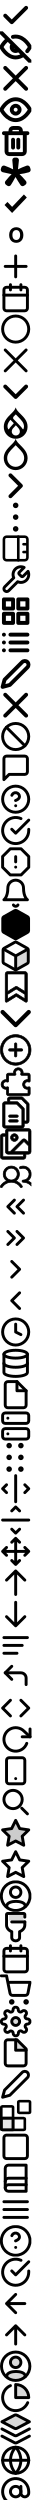
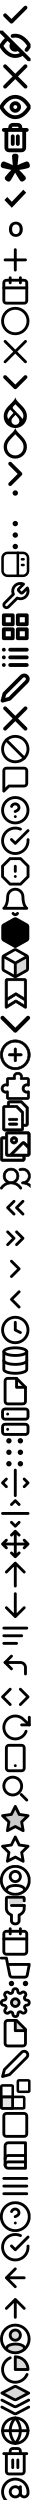
<svg xmlns="http://www.w3.org/2000/svg" xmlns:xlink="http://www.w3.org/1999/xlink">
  <symbol id="checkmark" viewBox="0 0 24 24">
    <path d="M20 6 9 17l-5-5" fill="none" stroke="currentColor" stroke-width="3" stroke-linecap="round" stroke-linejoin="round" />
  </symbol>
  <use xlink:href="#checkmark" width="24" height="24" />
  <view id="checkmark-view" viewBox="0 0 24 24" />
  <symbol id="hide" viewBox="0 0 24 24">
    <path d="M17.94 17.94A10.07 10.07 0 0 1 12 20c-7 0-11-8-11-8a18.45 18.45 0 0 1 5.06-5.94M9.9 4.24A9.12 9.12 0 0 1 12 4c7 0 11 8 11 8a18.5 18.5 0 0 1-2.16 3.19m-6.72-1.07a3 3 0 1 1-4.24-4.24M1 1l22 22" fill="none" stroke="currentColor" stroke-width="3" stroke-linecap="round" stroke-linejoin="round" />
  </symbol>
  <use xlink:href="#hide" y="24" width="24" height="24" />
  <view id="hide-view" viewBox="0 24 24 24" />
  <symbol id="remove" viewBox="0 0 24 24">
    <path d="M20 4 4 20M4 4l16 16" fill="none" stroke="currentColor" stroke-width="3" stroke-linecap="round" stroke-linejoin="round" />
  </symbol>
  <use xlink:href="#remove" y="48" width="24" height="24" />
  <view id="remove-view" viewBox="0 48 24 24" />
  <symbol id="show" viewBox="0 0 24 24">
    <g fill="none" stroke="currentColor" stroke-width="3" stroke-linecap="round" stroke-linejoin="round">
      <path d="M1 12s4-8 11-8 11 8 11 8-4 8-11 8-11-8-11-8z" />
      <circle cx="12" cy="12" r="3" />
    </g>
  </symbol>
  <use xlink:href="#show" y="72" width="24" height="24" />
  <view id="show-view" viewBox="0 72 24 24" />
  <symbol id="trash" viewBox="0 0 24 24">
    <path d="M3 6h18m-2 0v14a2 2 0 0 1-2 2H7a2 2 0 0 1-2-2V6m3 0V4a2 2 0 0 1 2-2h4a2 2 0 0 1 2 2v2m-6 5v6m4-6v6" fill="none" stroke="currentColor" stroke-width="3" stroke-linecap="round" stroke-linejoin="round" />
  </symbol>
  <use xlink:href="#trash" y="96" width="24" height="24" />
  <view id="trash-view" viewBox="0 96 24 24" />
  <symbol id="asterisk" viewBox="0 0 24 24">
    <path fill="currentColor" d="M2.04 11.869a1.973 1.973 0 0 1-1.39-2.53l.388-1.2a1.976 1.976 0 0 1 2.564-1.254c2.867 1.067 5.02 2.008 6.454 2.826-.31-2.963-.521-5.3-.633-7.013C9.35 1.584 10.245.671 11.36.671h1.172c1.129 0 2.036.933 1.96 2.06-.135 1.991-.378 4.307-.734 6.944 1.993-1.004 4.214-1.947 6.668-2.83 1.044-.376 2.182.202 2.524 1.258l.437 1.35c.338 1.045-.23 2.173-1.287 2.477a43.855 43.855 0 0 1-7.143 1.447c1.215 1.057 2.841 2.795 4.88 5.213a1.978 1.978 0 0 1-.38 2.888l-1.005.713c-.89.63-2.124.432-2.736-.472-1.14-1.684-2.421-3.75-3.843-6.2-1.316 2.507-2.515 4.58-3.596 6.212-.6.906-1.828 1.09-2.71.454l-.98-.707a1.986 1.986 0 0 1-.376-2.877c2.115-2.555 3.676-4.296 4.683-5.224-2.375-.459-4.66-.963-6.854-1.508Z" />
  </symbol>
  <use xlink:href="#asterisk" y="120" width="24" height="24" />
  <view id="asterisk-view" viewBox="0 120 24 24" />
  <symbol id="checked" viewBox="0 0 24 24">
    <path fill="currentColor" d="m5.692 10.644 3.58 3.758 9.036-9.489 2.226 2.34L9.272 19.088l-5.806-6.103 2.226-2.34Z" />
  </symbol>
  <use xlink:href="#checked" y="144" width="24" height="24" />
  <view id="checked-view" viewBox="0 144 24 24" />
  <symbol id="toggle-unchecked" viewBox="0 0 24 24">
    <path d="M17.898 11.977c0 1.27-.24 2.349-.722 3.239-.477.89-1.129 1.57-1.954 2.04-.822.466-1.747.698-2.773.698-1.034 0-1.962-.234-2.784-.704-.822-.47-1.472-1.15-1.95-2.04C7.24 14.32 7 13.242 7 11.977c0-1.269.239-2.348.716-3.238.477-.89 1.127-1.569 1.949-2.034.822-.47 1.75-.705 2.784-.705 1.026 0 1.95.235 2.773.705.825.465 1.477 1.143 1.954 2.034.481.89.722 1.97.722 3.238Zm-2.495 0c0-.822-.123-1.515-.369-2.08-.242-.564-.585-.992-1.028-1.283-.444-.292-.962-.438-1.557-.438s-1.114.146-1.557.438c-.443.291-.788.72-1.034 1.284-.242.564-.364 1.257-.364 2.08 0 .821.122 1.514.364 2.079.246.564.59.992 1.034 1.284.443.292.962.437 1.557.437s1.114-.145 1.557-.437c.443-.292.786-.72 1.028-1.284.246-.565.37-1.258.37-2.08Z" fill="currentColor" />
  </symbol>
  <use xlink:href="#toggle-unchecked" y="168" width="24" height="24" />
  <view id="toggle-unchecked-view" viewBox="0 168 24 24" />
  <symbol id="add" viewBox="0 0 24 24">
    <path d="M12 4v16m-8-8h16" fill="none" stroke="currentColor" stroke-width="2.25" stroke-linecap="round" stroke-linejoin="round" />
  </symbol>
  <use xlink:href="#add" y="192" width="24" height="24" />
  <view id="add-view" viewBox="0 192 24 24" />
  <symbol id="calendar" viewBox="0 0 24 24">
    <g fill="none" stroke="currentColor" stroke-width="2.25" stroke-linecap="round" stroke-linejoin="round">
      <rect x="3" y="4" width="18" height="18" rx="2" ry="2" />
      <path d="M16 2v4M8 2v4m-5 4h18" />
    </g>
  </symbol>
  <use xlink:href="#calendar" y="216" width="24" height="24" />
  <view id="calendar-view" viewBox="0 216 24 24" />
  <symbol id="circle" viewBox="0 0 24 24">
    <circle cx="12" cy="12" r="10" fill="none" stroke="currentColor" stroke-width="2.25" stroke-linecap="round" stroke-linejoin="round" />
  </symbol>
  <use xlink:href="#circle" y="240" width="24" height="24" />
  <view id="circle-view" viewBox="0 240 24 24" />
  <symbol id="close" viewBox="0 0 24 24">
    <path d="M20 4 4 20M4 4l16 16" fill="none" stroke="currentColor" stroke-width="2.25" stroke-linecap="round" stroke-linejoin="round" />
  </symbol>
  <use xlink:href="#close" y="264" width="24" height="24" />
  <view id="close-view" viewBox="0 264 24 24" />
  <symbol id="drop" viewBox="0 0 24 24">
    <path d="m4 8 8 8 8-8" fill="none" stroke="currentColor" stroke-width="3" stroke-linecap="round" stroke-linejoin="round" />
  </symbol>
  <use xlink:href="#drop" y="288" width="24" height="24" />
  <view id="drop-view" viewBox="0 288 24 24" />
  <symbol id="drupal" viewBox="0 0 24 24">
    <path d="M15.792 5.064C14.088 3.408 12.504 1.824 12.024 0c-.48 1.824-2.064 3.408-3.768 5.064-2.496 2.496-5.352 5.352-5.352 9.648-.144 5.016 3.888 9.192 8.904 9.288 5.016.096 9.216-3.888 9.288-8.904v-.384c.048-4.296-2.808-7.152-5.304-9.648ZM7.56 15.528a5.498 5.498 0 0 0-.696 1.128c-.048.048-.096.12-.168.12h-.048c-.216 0-.432-.384-.432-.384-.048-.096-.12-.216-.168-.312L6 15.984c-.552-1.2-.096-2.904-.096-2.904.216-.816.6-1.632 1.08-2.328.312-.432.648-.864.984-1.296l.432.432 2.04 2.064c.096.096.096.216 0 .312L8.328 14.64l-.768.888Zm4.56 5.952c-1.728 0-3.168-1.416-3.12-3.168 0-.768.312-1.512.768-2.064.648-.768 1.464-1.56 2.376-2.592 1.032 1.128 1.728 1.848 2.376 2.736.048.048.096.12.12.216.336.528.552 1.128.552 1.776.072 1.728-1.344 3.096-3.072 3.096Zm5.904-5.016a.497.497 0 0 1-.312.264h-.048a.913.913 0 0 1-.312-.216c-.552-.816-1.176-1.608-1.848-2.28l-.816-.864-2.76-2.856a35.757 35.757 0 0 1-1.632-1.68c0-.048-.048-.048-.048-.048a1.218 1.218 0 0 1-.216-.432v-.096c-.096-.48.096-.96.432-1.296.528-.528 1.08-1.08 1.608-1.632.552.6 1.176 1.2 1.776 1.824 1.2 1.128 2.28 2.376 3.288 3.72.816 1.176 1.248 2.496 1.248 3.936-.096.504-.168 1.104-.36 1.656Z" />
  </symbol>
  <use xlink:href="#drupal" y="312" width="24" height="24" />
  <view id="drupal-view" viewBox="0 312 24 24" />
  <symbol id="gin" viewBox="0 0 24 24">
    <path d="M12 4.92c.6.696 1.272 1.344 1.92 1.992 2.4 2.4 4.56 4.56 4.56 7.776v.408c-.096 3.528-3 6.384-6.528 6.384h-.12c-1.728-.048-3.384-.744-4.56-1.992-1.176-1.296-1.824-2.952-1.776-4.728v-.048c0-3.216 2.256-5.4 4.56-7.776A49.835 49.835 0 0 0 12 4.92ZM12 0c-.48 1.824-2.088 3.432-3.792 5.04-2.472 2.52-5.328 5.4-5.328 9.648-.12 5.04 3.912 9.216 8.904 9.312H12c4.92 0 9-3.96 9.12-8.904v-.384c0-4.296-2.88-7.128-5.352-9.648C14.088 3.432 12.48 1.824 12 0Z" />
  </symbol>
  <use xlink:href="#gin" y="336" width="24" height="24" />
  <view id="gin-view" viewBox="0 336 24 24" />
  <symbol id="handle" viewBox="0 0 24 24">
    <path d="m8 20 8-8-8-8" fill="none" stroke="currentColor" stroke-width="3" stroke-linecap="round" stroke-linejoin="round" />
  </symbol>
  <use xlink:href="#handle" y="360" width="24" height="24" />
  <view id="handle-view" viewBox="0 360 24 24" />
+   <symbol id="loader" viewBox="0 0 24 24">
+     <path d="M12 4a1 1 0 1 0 0-2 1 1 0 0 0 0 2Z" fill="none" stroke="currentColor" stroke-width="2.25" stroke-linecap="round" stroke-linejoin="round" />
+   </symbol>
+   <use xlink:href="#loader" y="384" width="24" height="24" />
+   <view id="loader-view" viewBox="0 384 24 24" />
  <symbol id="more" viewBox="0 0 24 24">
    <path d="M12 13a1 1 0 1 0 0-2 1 1 0 0 0 0 2Zm0-9a1 1 0 1 0 0-2 1 1 0 0 0 0 2Zm0 18a1 1 0 1 0 0-2 1 1 0 0 0 0 2Z" fill="none" stroke="currentColor" stroke-width="2.25" stroke-linecap="round" stroke-linejoin="round" />
  </symbol>
-   <use xlink:href="#more" y="384" width="24" height="24" />
-   <view id="more-view" viewBox="0 384 24 24" />
+   <use xlink:href="#more" y="408" width="24" height="24" />
+   <view id="more-view" viewBox="0 408 24 24" />
  <symbol id="sidebar" viewBox="0 0 24 24">
    <g fill="none" stroke="currentColor" stroke-width="2" stroke-linecap="round" stroke-linejoin="round">
-       <rect x="3" y="3" width="18" height="18" rx="2" ry="2" />
-       <path d="M14 3v18m4-12.25h2m-2 6h2" />
-     </g>
-   </symbol>
-   <use xlink:href="#sidebar" y="408" width="24" height="24" />
-   <view id="sidebar-view" viewBox="0 408 24 24" />
+       <rect x="2" y="2" width="20" height="18" rx="4" ry="4" />
+       <path d="M14 2v18m3.25-13h1.25m-1.25 4.5h1.25" />
+     </g>
+   </symbol>
+   <use xlink:href="#sidebar" y="432" width="24" height="24" />
+   <view id="sidebar-view" viewBox="0 432 24 24" />
  <symbol id="tool" viewBox="0 0 24 24">
    <path d="M14.7 6.3a1 1 0 0 0 0 1.4l1.6 1.6a1 1 0 0 0 1.4 0l3.77-3.77a6 6 0 0 1-7.94 7.94l-6.91 6.91a2.12 2.12 0 0 1-3-3l6.91-6.91a6 6 0 0 1 7.94-7.94l-3.76 3.76z" fill="none" stroke="currentColor" stroke-width="2.25" stroke-linecap="round" stroke-linejoin="round" />
  </symbol>
-   <use xlink:href="#tool" y="432" width="24" height="24" />
-   <view id="tool-view" viewBox="0 432 24 24" />
+   <use xlink:href="#tool" y="456" width="24" height="24" />
+   <view id="tool-view" viewBox="0 456 24 24" />
  <symbol id="grid" viewBox="0 0 24 24">
    <path d="M3 3h7v7H3zm11 0h7v7h-7zm0 11h7v7h-7zM3 14h7v7H3z" fill="none" stroke="currentColor" stroke-width="3" stroke-linecap="round" stroke-linejoin="round" />
  </symbol>
-   <use xlink:href="#grid" y="456" width="24" height="24" />
-   <view id="grid-view" viewBox="0 456 24 24" />
+   <use xlink:href="#grid" y="480" width="24" height="24" />
+   <view id="grid-view" viewBox="0 480 24 24" />
  <symbol id="list" viewBox="0 0 24 24">
    <path d="M8 6h13M8 12h13M8 18h13M3 6h.01M3 12h.01M3 18h.01" fill="none" stroke="currentColor" stroke-width="3" stroke-linecap="round" stroke-linejoin="round" />
  </symbol>
-   <use xlink:href="#list" y="480" width="24" height="24" />
-   <view id="list-view" viewBox="0 480 24 24" />
+   <use xlink:href="#list" y="504" width="24" height="24" />
+   <view id="list-view" viewBox="0 504 24 24" />
  <symbol id="media-edit" viewBox="0 0 24 24">
    <path d="M17 3a2.828 2.828 0 1 1 4 4L7.5 20.5 2 22l1.5-5.5L17 3z" fill="none" stroke="currentColor" stroke-width="3" stroke-linecap="round" stroke-linejoin="round" />
  </symbol>
-   <use xlink:href="#media-edit" y="504" width="24" height="24" />
-   <view id="media-edit-view" viewBox="0 504 24 24" />
+   <use xlink:href="#media-edit" y="528" width="24" height="24" />
+   <view id="media-edit-view" viewBox="0 528 24 24" />
  <symbol id="media-remove" viewBox="0 0 24 24">
    <path d="M20 4 4 20M4 4l16 16" fill="none" stroke="currentColor" stroke-width="3" stroke-linecap="round" stroke-linejoin="round" />
  </symbol>
-   <use xlink:href="#media-remove" y="528" width="24" height="24" />
-   <view id="media-remove-view" viewBox="0 528 24 24" />
+   <use xlink:href="#media-remove" y="552" width="24" height="24" />
+   <view id="media-remove-view" viewBox="0 552 24 24" />
  <symbol id="error" viewBox="0 0 24 24">
    <g fill="none" stroke="currentColor" stroke-width="2.25" stroke-linecap="round" stroke-linejoin="round">
      <circle cx="12" cy="12" r="10" />
      <path d="m4.93 4.93 14.14 14.14" />
    </g>
  </symbol>
-   <use xlink:href="#error" y="552" width="24" height="24" />
-   <view id="error-view" viewBox="0 552 24 24" />
+   <use xlink:href="#error" y="576" width="24" height="24" />
+   <view id="error-view" viewBox="0 576 24 24" />
  <symbol id="info" viewBox="0 0 24 24">
    <path d="M21 15a2 2 0 0 1-2 2H7l-4 4V5a2 2 0 0 1 2-2h14a2 2 0 0 1 2 2z" fill="none" stroke="currentColor" stroke-width="2.25" stroke-linecap="round" stroke-linejoin="round" />
  </symbol>
-   <use xlink:href="#info" y="576" width="24" height="24" />
-   <view id="info-view" viewBox="0 576 24 24" />
+   <use xlink:href="#info" y="600" width="24" height="24" />
+   <view id="info-view" viewBox="0 600 24 24" />
  <symbol id="question" viewBox="0 0 24 24">
    <g fill="none" stroke="currentColor" stroke-width="2.25" stroke-linecap="round" stroke-linejoin="round">
      <circle cx="12" cy="12" r="10" />
      <path d="M9.09 9a3 3 0 0 1 5.83 1c0 2-3 3-3 3m.08 4h.01" />
    </g>
  </symbol>
-   <use xlink:href="#question" y="600" width="24" height="24" />
-   <view id="question-view" viewBox="0 600 24 24" />
+   <use xlink:href="#question" y="624" width="24" height="24" />
+   <view id="question-view" viewBox="0 624 24 24" />
  <symbol id="status" viewBox="0 0 24 24">
    <g fill="none" stroke="currentColor" stroke-width="2.25" stroke-linecap="round" stroke-linejoin="round">
      <path d="M22 11.08V12a10 10 0 1 1-5.93-9.14" />
      <path d="M22 4 12 14.01l-3-3" />
    </g>
  </symbol>
-   <use xlink:href="#status" y="624" width="24" height="24" />
-   <view id="status-view" viewBox="0 624 24 24" />
+   <use xlink:href="#status" y="648" width="24" height="24" />
+   <view id="status-view" viewBox="0 648 24 24" />
  <symbol id="warning" viewBox="0 0 24 24">
    <path d="M7.86 2h8.28L22 7.86v8.28L16.14 22H7.86L2 16.14V7.86L7.86 2zM12 8v4m0 4h.01" fill="none" stroke="currentColor" stroke-width="2.25" stroke-linecap="round" stroke-linejoin="round" />
  </symbol>
-   <use xlink:href="#warning" y="648" width="24" height="24" />
-   <view id="warning-view" viewBox="0 648 24 24" />
+   <use xlink:href="#warning" y="672" width="24" height="24" />
+   <view id="warning-view" viewBox="0 672 24 24" />
  <symbol id="announcement" viewBox="0 0 24 24">
    <path d="M18 8A6 6 0 0 0 6 8c0 7-3 9-3 9h18s-3-2-3-9m-4.27 13a2 2 0 0 1-3.46 0" fill="none" stroke="currentColor" stroke-width="2.25" stroke-linecap="round" stroke-linejoin="round" />
  </symbol>
-   <use xlink:href="#announcement" y="672" width="24" height="24" />
-   <view id="announcement-view" viewBox="0 672 24 24" />
+   <use xlink:href="#announcement" y="696" width="24" height="24" />
+   <view id="announcement-view" viewBox="0 696 24 24" />
  <symbol id="block" viewBox="0 0 24 24">
    <g stroke="currentColor" stroke-width="2.25" stroke-linecap="round" stroke-linejoin="round">
      <path d="M12.667 1.3h0l.005.003 8.55 4.798.003.001c.2.114.364.277.477.469.114.193.173.41.173.63V16.8c0 .22-.06.436-.173.63a1.298 1.298 0 0 1-.477.468h-.002l-8.551 4.8-.005.002a1.353 1.353 0 0 1-1.334 0l-.005-.003-8.55-4.798-.003-.001a1.298 1.298 0 0 1-.477-.469 1.243 1.243 0 0 1-.173-.629V7.2c0-.22.06-.437.173-.63a1.298 1.298 0 0 1 .48-.469l8.55-4.798h0l.005-.003a1.354 1.354 0 0 1 1.334 0Z" />
      <path d="m3 7 9 5 9-5m-9 16V12" />
    </g>
  </symbol>
-   <use xlink:href="#block" y="696" width="24" height="24" />
-   <view id="block-view" viewBox="0 696 24 24" />
+   <use xlink:href="#block" y="720" width="24" height="24" />
+   <view id="block-view" viewBox="0 720 24 24" />
  <symbol id="blocks" viewBox="0 0 24 24">
    <g fill="none" stroke="currentColor" stroke-width="2.25" stroke-linecap="round" stroke-linejoin="round">
      <path d="M12.643 1.544h0l.004.002 8.373 4.699h.002c.193.11.35.266.459.45.109.186.165.394.166.605v9.4c0 .21-.057.42-.166.604a1.248 1.248 0 0 1-.46.452l-8.374 4.698-.004.002a1.301 1.301 0 0 1-1.284 0l-.004-.002-8.373-4.698-.002-.002a1.248 1.248 0 0 1-.46-.45 1.193 1.193 0 0 1-.165-.604V7.3c0-.211.057-.42.166-.604.109-.185.266-.34.459-.45l.002-.001 8.373-4.699h0l.004-.002a1.303 1.303 0 0 1 1.284 0Z" />
      <path d="M3.188 7.104 12.001 12l8.812-4.896M12 22.77V12" />
    </g>
    <path d="m12 12 9.5-5v10.5L12 23V12Z" fill="currentColor" fill-opacity=".15" />
  </symbol>
-   <use xlink:href="#blocks" y="720" width="24" height="24" />
-   <view id="blocks-view" viewBox="0 720 24 24" />
+   <use xlink:href="#blocks" y="744" width="24" height="24" />
+   <view id="blocks-view" viewBox="0 744 24 24" />
  <symbol id="bookmarks" viewBox="0 0 24 24">
    <path d="M19.04 0H5.88A1.88 1.88 0 0 0 4 1.88v20.68a.94.94 0 0 0 1.438.797l7.022-4.389 7.023 4.389a.939.939 0 0 0 1.437-.797V1.88A1.88 1.88 0 0 0 19.04 0Zm0 1.88v13.345l-6.083-3.801a.94.94 0 0 0-.996 0l-6.081 3.8V1.88h13.16Zm-6.083 15.184a.94.94 0 0 0-.996 0l-6.081 3.8v-3.423l6.58-4.113 6.58 4.113v3.424l-6.083-3.801Z" fill="currentColor" stroke="currentColor" stroke-width=".5" stroke-linecap="round" stroke-linejoin="round" />
  </symbol>
-   <use xlink:href="#bookmarks" y="744" width="24" height="24" />
-   <view id="bookmarks-view" viewBox="0 744 24 24" />
+   <use xlink:href="#bookmarks" y="768" width="24" height="24" />
+   <view id="bookmarks-view" viewBox="0 768 24 24" />
  <symbol id="chevron-down" viewBox="0 0 24 24">
    <path d="m2 7 10 10L22 7" fill="none" stroke="currentColor" stroke-width="3.25" stroke-linecap="round" stroke-linejoin="round" />
  </symbol>
-   <use xlink:href="#chevron-down" y="768" width="24" height="24" />
-   <view id="chevron-down-view" viewBox="0 768 24 24" />
+   <use xlink:href="#chevron-down" y="792" width="24" height="24" />
+   <view id="chevron-down-view" viewBox="0 792 24 24" />
  <symbol id="create" viewBox="0 0 24 24">
    <path d="M12 .25A11.75 11.75 0 1 0 23.75 12 11.762 11.762 0 0 0 12 .25Zm0 21.692A9.943 9.943 0 1 1 21.942 12 9.954 9.954 0 0 1 12 21.942ZM17.423 12a.903.903 0 0 1-.904.904h-3.615v3.615a.904.904 0 1 1-1.808 0v-3.615H7.481a.904.904 0 1 1 0-1.808h3.615V7.481a.904.904 0 1 1 1.808 0v3.615h3.615a.903.903 0 0 1 .904.904Z" fill="currentColor" stroke="currentColor" stroke-width=".5" stroke-linecap="round" stroke-linejoin="round" />
  </symbol>
-   <use xlink:href="#create" y="792" width="24" height="24" />
-   <view id="create-view" viewBox="0 792 24 24" />
+   <use xlink:href="#create" y="816" width="24" height="24" />
+   <view id="create-view" viewBox="0 816 24 24" />
  <symbol id="extend-new" viewBox="0 0 24 24">
    <path d="M22.715 16.35a.825.825 0 0 0-.793-.048 2.063 2.063 0 1 1 0-3.729.825.825 0 0 0 1.178-.746V7.425a1.65 1.65 0 0 0-1.65-1.65h-3.736a3.725 3.725 0 0 0-1.148-3.119 3.713 3.713 0 0 0-6.23 3.119H6.6a1.65 1.65 0 0 0-1.65 1.65v3.322a3.726 3.726 0 0 0-3.91 2.437 3.72 3.72 0 0 0 3.91 4.947v3.319A1.65 1.65 0 0 0 6.6 23.1h14.85a1.65 1.65 0 0 0 1.65-1.65v-4.402a.824.824 0 0 0-.385-.699Zm-1.265 5.1H6.6v-4.402a.825.825 0 0 0-1.18-.746 2.061 2.061 0 1 1 0-3.729.825.825 0 0 0 1.18-.746V7.425h4.815a.825.825 0 0 0 .746-1.18 2.063 2.063 0 1 1 3.729 0 .825.825 0 0 0 .745 1.18h4.815v3.324a3.713 3.713 0 1 0 0 7.379v3.322Z" fill="currentColor" stroke="currentColor" stroke-width=".55" stroke-linecap="round" stroke-linejoin="round" />
  </symbol>
-   <use xlink:href="#extend-new" y="816" width="24" height="24" />
-   <view id="extend-new-view" viewBox="0 816 24 24" />
+   <use xlink:href="#extend-new" y="840" width="24" height="24" />
+   <view id="extend-new-view" viewBox="0 840 24 24" />
  <symbol id="files" viewBox="0 0 24 24">
    <path d="M22.005 4.841 17.397.233a.92.92 0 0 0-.651-.27H7.53a1.843 1.843 0 0 0-1.844 1.844V3.65H3.843A1.843 1.843 0 0 0 2 5.493v16.589a1.844 1.844 0 0 0 1.843 1.843h12.902a1.843 1.843 0 0 0 1.844-1.843v-1.843h1.843a1.843 1.843 0 0 0 1.843-1.844V5.493a.922.922 0 0 0-.27-.652Zm-5.26 17.24H3.844V5.494h8.835l4.067 4.068v12.521Zm3.687-3.686h-1.843V9.18a.92.92 0 0 0-.27-.652L13.711 3.92a.922.922 0 0 0-.652-.27H7.53V1.807h8.835l4.068 4.067v12.521ZM13.98 14.71a.921.921 0 0 1-.922.922H7.53a.921.921 0 1 1 0-1.844h5.53a.921.921 0 0 1 .922.922Zm0 3.686a.921.921 0 0 1-.922.922H7.53a.921.921 0 1 1 0-1.843h5.53a.921.921 0 0 1 .922.921Z" fill="currentColor" stroke="currentColor" stroke-width=".5" stroke-linecap="round" stroke-linejoin="round" />
  </symbol>
-   <use xlink:href="#files" y="840" width="24" height="24" />
-   <view id="files-view" viewBox="0 840 24 24" />
+   <use xlink:href="#files" y="864" width="24" height="24" />
+   <view id="files-view" viewBox="0 864 24 24" />
  <symbol id="media" viewBox="0 0 24 24">
    <path d="M21.792.25H6.125a1.958 1.958 0 0 0-1.958 1.958v1.959H2.208A1.958 1.958 0 0 0 .25 6.125v15.667a1.959 1.959 0 0 0 1.958 1.958h15.667a1.959 1.959 0 0 0 1.958-1.958v-1.959h1.959a1.958 1.958 0 0 0 1.958-1.958V2.208A1.959 1.959 0 0 0 21.792.25ZM6.125 2.208h15.667V10.7l-2.044-2.044a1.959 1.959 0 0 0-2.769 0l-9.218 9.219H6.125V2.208Zm11.75 19.584H2.208V6.125h1.959v11.75a1.959 1.959 0 0 0 1.958 1.958h11.75v1.959Zm3.917-3.917h-11.26l7.833-7.833 3.427 3.427v4.406ZM11.02 10.042a2.938 2.938 0 1 0 0-5.876 2.938 2.938 0 0 0 0 5.876Zm0-3.917a.98.98 0 1 1 0 1.96.98.98 0 0 1 0-1.96Z" fill="currentColor" stroke="currentColor" stroke-width=".5" stroke-linecap="round" stroke-linejoin="round" />
  </symbol>
-   <use xlink:href="#media" y="864" width="24" height="24" />
-   <view id="media-view" viewBox="0 864 24 24" />
+   <use xlink:href="#media" y="888" width="24" height="24" />
+   <view id="media-view" viewBox="0 888 24 24" />
  <symbol id="people-new" viewBox="0 0 24 24">
    <path d="M12.091 16.286a6.188 6.188 0 1 0-6.857 0 9.881 9.881 0 0 0-4.871 3.888.825.825 0 1 0 1.382.902 8.25 8.25 0 0 1 13.833 0 .825.825 0 0 0 1.382-.902 9.881 9.881 0 0 0-4.87-3.888Zm-7.966-5.148a4.538 4.538 0 1 1 9.075 0 4.538 4.538 0 0 1-9.075 0Zm21.67 10.178a.825.825 0 0 1-1.14-.24 8.232 8.232 0 0 0-6.917-3.751.825.825 0 0 1 0-1.65 4.538 4.538 0 1 0-1.686-8.753.825.825 0 1 1-.612-1.53 6.188 6.188 0 0 1 5.726 10.894 9.881 9.881 0 0 1 4.87 3.888.825.825 0 0 1-.24 1.142Z" fill="currentColor" stroke="currentColor" stroke-width=".55" stroke-linecap="round" stroke-linejoin="round" />
  </symbol>
-   <use xlink:href="#people-new" y="888" width="24" height="24" />
-   <view id="people-new-view" viewBox="0 888 24 24" />
+   <use xlink:href="#people-new" y="912" width="24" height="24" />
+   <view id="people-new-view" viewBox="0 912 24 24" />
  <symbol id="first" viewBox="0 0 24 24">
    <path d="m11 17-5-5 5-5m7 10-5-5 5-5" fill="none" stroke="currentColor" stroke-width="2.25" stroke-linecap="round" stroke-linejoin="round" />
  </symbol>
-   <use xlink:href="#first" y="912" width="24" height="24" />
-   <view id="first-view" viewBox="0 912 24 24" />
+   <use xlink:href="#first" y="936" width="24" height="24" />
+   <view id="first-view" viewBox="0 936 24 24" />
  <symbol id="last" viewBox="0 0 24 24">
    <path d="m13 17 5-5-5-5M6 17l5-5-5-5" fill="none" stroke="currentColor" stroke-width="2.25" stroke-linecap="round" stroke-linejoin="round" />
  </symbol>
-   <use xlink:href="#last" y="936" width="24" height="24" />
-   <view id="last-view" viewBox="0 936 24 24" />
+   <use xlink:href="#last" y="960" width="24" height="24" />
+   <view id="last-view" viewBox="0 960 24 24" />
  <symbol id="next" viewBox="0 0 24 24">
    <path d="m9 18 6-6-6-6" fill="none" stroke="currentColor" stroke-width="2.25" stroke-linecap="round" stroke-linejoin="round" />
  </symbol>
-   <use xlink:href="#next" y="960" width="24" height="24" />
-   <view id="next-view" viewBox="0 960 24 24" />
+   <use xlink:href="#next" y="984" width="24" height="24" />
+   <view id="next-view" viewBox="0 984 24 24" />
  <symbol id="prev" viewBox="0 0 24 24">
    <path d="m15 18-6-6 6-6" fill="none" stroke="currentColor" stroke-width="2.25" stroke-linecap="round" stroke-linejoin="round" />
  </symbol>
-   <use xlink:href="#prev" y="984" width="24" height="24" />
-   <view id="prev-view" viewBox="0 984 24 24" />
+   <use xlink:href="#prev" y="1008" width="24" height="24" />
+   <view id="prev-view" viewBox="0 1008 24 24" />
  <symbol id="clock" viewBox="0 0 24 24">
    <g fill="none" stroke="currentColor" stroke-width="2.25" stroke-linecap="round" stroke-linejoin="round">
      <circle cx="12" cy="12" r="10" />
      <path d="M12 6v6l4 2" />
    </g>
  </symbol>
-   <use xlink:href="#clock" y="1008" width="24" height="24" />
-   <view id="clock-view" viewBox="0 1008 24 24" />
+   <use xlink:href="#clock" y="1032" width="24" height="24" />
+   <view id="clock-view" viewBox="0 1032 24 24" />
  <symbol id="database" viewBox="0 0 24 24">
    <g fill="none" stroke="currentColor" stroke-width="2.25" stroke-linecap="round" stroke-linejoin="round">
      <ellipse cx="12" cy="5" rx="9" ry="3" />
      <path d="M21 12c0 1.66-4 3-9 3s-9-1.34-9-3" />
      <path d="M3 5v14c0 1.66 4 3 9 3s9-1.34 9-3V5" />
    </g>
  </symbol>
-   <use xlink:href="#database" y="1032" width="24" height="24" />
-   <view id="database-view" viewBox="0 1032 24 24" />
+   <use xlink:href="#database" y="1056" width="24" height="24" />
+   <view id="database-view" viewBox="0 1056 24 24" />
  <symbol id="php" viewBox="0 0 24 24">
    <g fill="none" stroke="currentColor" stroke-width="2.25" stroke-linecap="round" stroke-linejoin="round">
      <path d="M13 2H6a2 2 0 0 0-2 2v16a2 2 0 0 0 2 2h12a2 2 0 0 0 2-2V9z" />
      <path d="M13 2v7h7" />
    </g>
  </symbol>
-   <use xlink:href="#php" y="1056" width="24" height="24" />
-   <view id="php-view" viewBox="0 1056 24 24" />
+   <use xlink:href="#php" y="1080" width="24" height="24" />
+   <view id="php-view" viewBox="0 1080 24 24" />
  <symbol id="server" viewBox="0 0 24 24">
    <g fill="none" stroke="currentColor" stroke-width="2.25" stroke-linecap="round" stroke-linejoin="round">
      <rect x="2" y="2" width="20" height="8" rx="2" ry="2" />
      <rect x="2" y="14" width="20" height="8" rx="2" ry="2" />
      <path d="M6 6h.01M6 18h.01" />
    </g>
  </symbol>
-   <use xlink:href="#server" y="1080" width="24" height="24" />
-   <view id="server-view" viewBox="0 1080 24 24" />
+   <use xlink:href="#server" y="1104" width="24" height="24" />
+   <view id="server-view" viewBox="0 1104 24 24" />
  <symbol id="drag-dots" viewBox="0 0 24 24">
    <path d="M7 13a1 1 0 1 0 0-2 1 1 0 0 0 0 2Zm0-9a1 1 0 1 0 0-2 1 1 0 0 0 0 2Zm0 18a1 1 0 1 0 0-2 1 1 0 0 0 0 2Zm9-9a1 1 0 1 0 0-2 1 1 0 0 0 0 2Zm0-9a1 1 0 1 0 0-2 1 1 0 0 0 0 2Zm0 18a1 1 0 1 0 0-2 1 1 0 0 0 0 2Z" fill="none" stroke="currentColor" stroke-width="2.25" stroke-linecap="round" stroke-linejoin="round" />
  </symbol>
-   <use xlink:href="#drag-dots" y="1104" width="24" height="24" />
-   <view id="drag-dots-view" viewBox="0 1104 24 24" />
+   <use xlink:href="#drag-dots" y="1128" width="24" height="24" />
+   <view id="drag-dots-view" viewBox="0 1128 24 24" />
  <symbol id="drag-x" viewBox="0 0 24 24">
    <path d="m5 9-3 3 3 3m14-6 3 3-3 3M12 2v20" fill="none" stroke="currentColor" stroke-width="2.25" stroke-linecap="round" stroke-linejoin="round" />
  </symbol>
-   <use xlink:href="#drag-x" y="1128" width="24" height="24" />
-   <view id="drag-x-view" viewBox="0 1128 24 24" />
+   <use xlink:href="#drag-x" y="1152" width="24" height="24" />
+   <view id="drag-x-view" viewBox="0 1152 24 24" />
  <symbol id="drag-y" viewBox="0 0 24 24">
    <path d="m9 5 3-3 3 3m0 14-3 3-3-3m-7-7h20" fill="none" stroke="currentColor" stroke-width="2.25" stroke-linecap="round" stroke-linejoin="round" />
  </symbol>
-   <use xlink:href="#drag-y" y="1152" width="24" height="24" />
-   <view id="drag-y-view" viewBox="0 1152 24 24" />
+   <use xlink:href="#drag-y" y="1176" width="24" height="24" />
+   <view id="drag-y-view" viewBox="0 1176 24 24" />
  <symbol id="drag" viewBox="0 0 24 24">
    <path d="m5 9-3 3 3 3M9 5l3-3 3 3m0 14-3 3-3-3M19 9l3 3-3 3M2 12h20M12 2v20" fill="none" stroke="currentColor" stroke-width="2.25" stroke-linecap="round" stroke-linejoin="round" />
  </symbol>
-   <use xlink:href="#drag" y="1176" width="24" height="24" />
-   <view id="drag-view" viewBox="0 1176 24 24" />
+   <use xlink:href="#drag" y="1200" width="24" height="24" />
+   <view id="drag-view" viewBox="0 1200 24 24" />
  <symbol id="sort-asc" viewBox="0 0 24 24">
    <path d="M12 21V3m-7 7 7-7 7 7" fill="none" stroke="currentColor" stroke-width="2.25" stroke-linecap="round" stroke-linejoin="round" />
  </symbol>
-   <use xlink:href="#sort-asc" y="1200" width="24" height="24" />
-   <view id="sort-asc-view" viewBox="0 1200 24 24" />
+   <use xlink:href="#sort-asc" y="1224" width="24" height="24" />
+   <view id="sort-asc-view" viewBox="0 1224 24 24" />
  <symbol id="sort-desc" viewBox="0 0 24 24">
    <path d="M12 3v18m7-7-7 7-7-7" fill="none" stroke="currentColor" stroke-width="2.25" stroke-linecap="round" stroke-linejoin="round" />
  </symbol>
-   <use xlink:href="#sort-desc" y="1224" width="24" height="24" />
-   <view id="sort-desc-view" viewBox="0 1224 24 24" />
+   <use xlink:href="#sort-desc" y="1248" width="24" height="24" />
+   <view id="sort-desc-view" viewBox="0 1248 24 24" />
  <symbol id="sort" viewBox="0 0 24 24">
    <path d="M3 12h14M3 6h18M3 18h10" fill="none" stroke="currentColor" stroke-width="2.25" stroke-linecap="round" stroke-linejoin="round" />
  </symbol>
-   <use xlink:href="#sort" y="1248" width="24" height="24" />
-   <view id="sort-view" viewBox="0 1248 24 24" />
+   <use xlink:href="#sort" y="1272" width="24" height="24" />
+   <view id="sort-view" viewBox="0 1272 24 24" />
  <symbol id="backtosite" viewBox="0 0 24 24">
    <g fill="none" stroke="currentColor" stroke-width="2.25" stroke-linecap="round" stroke-linejoin="round">
      <path d="M9 14 4 9l5-5" />
      <path d="M20 18v-5a4 4 0 0 0-4-4H4" />
    </g>
  </symbol>
-   <use xlink:href="#backtosite" y="1272" width="24" height="24" />
-   <view id="backtosite-view" viewBox="0 1272 24 24" />
+   <use xlink:href="#backtosite" y="1296" width="24" height="24" />
+   <view id="backtosite-view" viewBox="0 1296 24 24" />
  <symbol id="devel" viewBox="0 0 24 24">
    <path d="m16 18 6-6-6-6M8 6l-6 6 6 6" fill="none" stroke="currentColor" stroke-width="2.25" stroke-linecap="round" stroke-linejoin="round" />
  </symbol>
-   <use xlink:href="#devel" y="1296" width="24" height="24" />
-   <view id="devel-view" viewBox="0 1296 24 24" />
+   <use xlink:href="#devel" y="1320" width="24" height="24" />
+   <view id="devel-view" viewBox="0 1320 24 24" />
  <symbol id="rebuild-cache" viewBox="0 0 24 24">
    <g fill="none" stroke="currentColor" stroke-width="2.25" stroke-linecap="round" stroke-linejoin="round">
      <path d="M23 4v6h-6" />
      <path d="M20.49 15a9 9 0 1 1-2.12-9.36L23 10" />
    </g>
  </symbol>
-   <use xlink:href="#rebuild-cache" y="1320" width="24" height="24" />
-   <view id="rebuild-cache-view" viewBox="0 1320 24 24" />
+   <use xlink:href="#rebuild-cache" y="1344" width="24" height="24" />
+   <view id="rebuild-cache-view" viewBox="0 1344 24 24" />
  <symbol id="responsive-preview" viewBox="0 0 24 24">
    <g fill="none" stroke="currentColor" stroke-width="2.25" stroke-linecap="round" stroke-linejoin="round">
      <rect x="5" y="2" width="14" height="20" rx="2" ry="2" />
      <path d="M12 18h.01" />
    </g>
  </symbol>
-   <use xlink:href="#responsive-preview" y="1344" width="24" height="24" />
-   <view id="responsive-preview-view" viewBox="0 1344 24 24" />
+   <use xlink:href="#responsive-preview" y="1368" width="24" height="24" />
+   <view id="responsive-preview-view" viewBox="0 1368 24 24" />
  <symbol id="search" viewBox="0 0 24 24">
    <path d="M10 17a7 7 0 1 0 0-14 7 7 0 0 0 0 14Zm11 4-4.35-4.35" fill="none" stroke="currentColor" stroke-width="2.25" stroke-linecap="round" stroke-linejoin="round" />
  </symbol>
-   <use xlink:href="#search" y="1368" width="24" height="24" />
-   <view id="search-view" viewBox="0 1368 24 24" />
+   <use xlink:href="#search" y="1392" width="24" height="24" />
+   <view id="search-view" viewBox="0 1392 24 24" />
  <symbol id="shortcut-filled" viewBox="0 0 24 24">
    <path d="m12 2 3.09 6.26L22 9.27l-5 4.87 1.18 6.88L12 17.77l-6.18 3.25L7 14.14 2 9.27l6.91-1.01L12 2z" fill="currentColor" fill-opacity=".2" stroke="currentColor" stroke-width="2.25" stroke-linecap="round" stroke-linejoin="round" />
  </symbol>
-   <use xlink:href="#shortcut-filled" y="1392" width="24" height="24" />
-   <view id="shortcut-filled-view" viewBox="0 1392 24 24" />
+   <use xlink:href="#shortcut-filled" y="1416" width="24" height="24" />
+   <view id="shortcut-filled-view" viewBox="0 1416 24 24" />
  <symbol id="shortcut" viewBox="0 0 24 24">
    <path d="m12 2 3.09 6.26L22 9.27l-5 4.87 1.18 6.88L12 17.77l-6.18 3.25L7 14.14 2 9.27l6.91-1.01L12 2z" fill="none" stroke="currentColor" stroke-width="2.25" stroke-linecap="round" stroke-linejoin="round" />
  </symbol>
-   <use xlink:href="#shortcut" y="1416" width="24" height="24" />
-   <view id="shortcut-view" viewBox="0 1416 24 24" />
+   <use xlink:href="#shortcut" y="1440" width="24" height="24" />
+   <view id="shortcut-view" viewBox="0 1440 24 24" />
  <symbol id="user" viewBox="0 0 24 24">
    <g fill="none" stroke="currentColor" stroke-width="2.25" stroke-linecap="round" stroke-linejoin="round">
      <path d="M12 13a4 4 0 1 0 0-8 4 4 0 0 0 0 8Zm-6.75 7v-.667C5.25 17 9.314 16 12.25 16s7 1 7 3.333V20" />
      <path d="M23 12c0 6.075-4.925 11-11 11S1 18.075 1 12 5.925 1 12 1s11 4.925 11 11Z" />
    </g>
  </symbol>
-   <use xlink:href="#user" y="1440" width="24" height="24" />
-   <view id="user-view" viewBox="0 1440 24 24" />
+   <use xlink:href="#user" y="1464" width="24" height="24" />
+   <view id="user-view" viewBox="0 1464 24 24" />
  <symbol id="appearance" viewBox="0 0 24 24">
    <g fill="none" stroke="currentColor" stroke-width="2.25" stroke-linecap="round" stroke-linejoin="round">
      <path d="M9 7.75h10" />
      <path fill="currentColor" fill-opacity=".15" stroke="none" d="M7 2.25h11v4.5H7z" />
      <path d="M19 4.077v-2.02c0-.445-.448-.807-1-.807H6c-.552 0-1 .362-1 .808v8.077c.004 2.175 1.562 4.153 4 5.077v4.615c0 1.338 1.343 2.423 3 2.423s3-1.085 3-2.423v-4.615c2.438-.924 3.997-2.902 4-5.077V7.75" />
    </g>
  </symbol>
-   <use xlink:href="#appearance" y="1464" width="24" height="24" />
-   <view id="appearance-view" viewBox="0 1464 24 24" />
+   <use xlink:href="#appearance" y="1488" width="24" height="24" />
+   <view id="appearance-view" viewBox="0 1488 24 24" />
  <symbol id="bat" viewBox="0 0 24 24">
    <g fill="none" stroke="currentColor" stroke-width="2.25" stroke-linecap="round" stroke-linejoin="round">
      <rect x="3" y="4" width="18" height="18" rx="2" ry="2" />
      <path d="M16 2v4M8 2v4m-5 4h18" />
    </g>
  </symbol>
-   <use xlink:href="#bat" y="1488" width="24" height="24" />
-   <view id="bat-view" viewBox="0 1488 24 24" />
+   <use xlink:href="#bat" y="1512" width="24" height="24" />
+   <view id="bat-view" viewBox="0 1512 24 24" />
  <symbol id="commerce" viewBox="0 0 24 24">
    <g fill="none" stroke="currentColor" stroke-width="2.25" stroke-linecap="round" stroke-linejoin="round">
      <circle cx="9" cy="21" r="1" />
      <circle cx="20" cy="21" r="1" />
      <path d="M1 1h4l2.68 13.39a2 2 0 0 0 2 1.61h9.72a2 2 0 0 0 2-1.61L23 6H6" />
    </g>
  </symbol>
-   <use xlink:href="#commerce" y="1512" width="24" height="24" />
-   <view id="commerce-view" viewBox="0 1512 24 24" />
+   <use xlink:href="#commerce" y="1536" width="24" height="24" />
+   <view id="commerce-view" viewBox="0 1536 24 24" />
  <symbol id="config" viewBox="0 0 24 24">
    <g fill="none" stroke="currentColor" stroke-width="2.25" stroke-linecap="round" stroke-linejoin="round">
      <circle fill="currentColor" fill-opacity=".15" cx="12" cy="12" r="3" />
      <path d="M19.4 15a1.65 1.65 0 0 0 .33 1.82l.06.06a2 2 0 0 1 0 2.83 2 2 0 0 1-2.83 0l-.06-.06a1.65 1.65 0 0 0-1.82-.33 1.65 1.65 0 0 0-1 1.51V21a2 2 0 0 1-2 2 2 2 0 0 1-2-2v-.09A1.65 1.65 0 0 0 9 19.4a1.65 1.65 0 0 0-1.82.33l-.06.06a2 2 0 0 1-2.83 0 2 2 0 0 1 0-2.83l.06-.06a1.65 1.65 0 0 0 .33-1.82 1.65 1.65 0 0 0-1.51-1H3a2 2 0 0 1-2-2 2 2 0 0 1 2-2h.09A1.65 1.65 0 0 0 4.6 9a1.65 1.65 0 0 0-.33-1.82l-.06-.06a2 2 0 0 1 0-2.83 2 2 0 0 1 2.83 0l.06.06a1.65 1.65 0 0 0 1.82.33H9a1.65 1.65 0 0 0 1-1.51V3a2 2 0 0 1 2-2 2 2 0 0 1 2 2v.09a1.65 1.65 0 0 0 1 1.51 1.65 1.65 0 0 0 1.82-.33l.06-.06a2 2 0 0 1 2.83 0 2 2 0 0 1 0 2.83l-.06.06a1.65 1.65 0 0 0-.33 1.82V9a1.65 1.65 0 0 0 1.51 1H21a2 2 0 0 1 2 2 2 2 0 0 1-2 2h-.09a1.65 1.65 0 0 0-1.51 1z" />
    </g>
  </symbol>
-   <use xlink:href="#config" y="1536" width="24" height="24" />
-   <view id="config-view" viewBox="0 1536 24 24" />
+   <use xlink:href="#config" y="1560" width="24" height="24" />
+   <view id="config-view" viewBox="0 1560 24 24" />
  <symbol id="content" viewBox="0 0 24 24">
    <g fill="none" stroke="currentColor" stroke-width="2.25" stroke-linecap="round" stroke-linejoin="round">
      <path d="M13 2H6a2 2 0 0 0-2 2v16a2 2 0 0 0 2 2h12a2 2 0 0 0 2-2V9z" />
      <path fill="currentColor" fill-opacity=".15" d="M12 2v8h8" />
    </g>
  </symbol>
-   <use xlink:href="#content" y="1560" width="24" height="24" />
-   <view id="content-view" viewBox="0 1560 24 24" />
+   <use xlink:href="#content" y="1584" width="24" height="24" />
+   <view id="content-view" viewBox="0 1584 24 24" />
  <symbol id="edit" viewBox="0 0 24 24">
    <path d="M17 3a2.828 2.828 0 1 1 4 4L7.5 20.5 2 22l1.5-5.5L17 3z" fill="none" stroke="currentColor" stroke-width="2.25" stroke-linecap="round" stroke-linejoin="round" />
  </symbol>
-   <use xlink:href="#edit" y="1584" width="24" height="24" />
-   <view id="edit-view" viewBox="0 1584 24 24" />
+   <use xlink:href="#edit" y="1608" width="24" height="24" />
+   <view id="edit-view" viewBox="0 1608 24 24" />
  <symbol id="extend" viewBox="0 0 24 24">
    <path d="M14.75 10h7.5c.5 0 .75-.23.75-.692V1.692C23 1.31 22.664 1 22.25 1h-7.5c-.414 0-.75.31-.75.692v7.616c0 .382.336.692.75.692ZM1 14h9V5.692C10 5.31 9.664 5 9.25 5h-7.5c-.414 0-.75.31-.75.692V14Zm.75 9H10v-9H1v8.308c0 .382.336.692.75.692ZM10 23h8.25c.5 0 .75-.23.75-.692v-7.616c0-.382-.336-.692-.75-.692H10v9Z" fill="none" stroke="currentColor" stroke-width="2" stroke-linecap="round" stroke-linejoin="round" />
    <path fill="currentColor" fill-opacity=".1" d="M1.75 23H10v-9H1v8.308c0 .382.336.692.75.692Z" stroke="currentColor" stroke-width="2" stroke-linecap="round" stroke-linejoin="round" />
  </symbol>
-   <use xlink:href="#extend" y="1608" width="24" height="24" />
-   <view id="extend-view" viewBox="0 1608 24 24" />
+   <use xlink:href="#extend" y="1632" width="24" height="24" />
+   <view id="extend-view" viewBox="0 1632 24 24" />
  <symbol id="fallback" viewBox="0 0 24 24">
    <rect x="3" y="3" width="18" height="18" rx="2" ry="2" fill="none" stroke="currentColor" stroke-width="2.25" stroke-linecap="round" stroke-linejoin="round" />
  </symbol>
-   <use xlink:href="#fallback" y="1632" width="24" height="24" />
-   <view id="fallback-view" viewBox="0 1632 24 24" />
+   <use xlink:href="#fallback" y="1656" width="24" height="24" />
+   <view id="fallback-view" viewBox="0 1656 24 24" />
  <symbol id="group" viewBox="0 0 24 24">
    <g fill="none" stroke="currentColor" stroke-width="2.25" stroke-linecap="round" stroke-linejoin="round">
      <path d="M4 19.5A2.5 2.5 0 0 1 6.5 17H20M4 14.5A2.5 2.5 0 0 1 6.5 12H20" />
      <path d="M6.5 2H20v20H6.5A2.5 2.5 0 0 1 4 19.5v-15A2.5 2.5 0 0 1 6.5 2v0Z" />
    </g>
  </symbol>
-   <use xlink:href="#group" y="1656" width="24" height="24" />
-   <view id="group-view" viewBox="0 1656 24 24" />
+   <use xlink:href="#group" y="1680" width="24" height="24" />
+   <view id="group-view" viewBox="0 1680 24 24" />
  <symbol id="hamburger" viewBox="0 0 24 24">
    <path d="M3 12h18M3 6h18M3 18h18" fill="none" stroke="currentColor" stroke-width="2.25" stroke-linecap="round" stroke-linejoin="round" />
  </symbol>
-   <use xlink:href="#hamburger" y="1680" width="24" height="24" />
-   <view id="hamburger-view" viewBox="0 1680 24 24" />
+   <use xlink:href="#hamburger" y="1704" width="24" height="24" />
+   <view id="hamburger-view" viewBox="0 1704 24 24" />
  <symbol id="help" viewBox="0 0 24 24">
    <g fill="none" stroke="currentColor" stroke-width="2.25" stroke-linecap="round" stroke-linejoin="round">
      <path d="M23 12c0 6.075-4.925 11-11 11S1 18.075 1 12 5.925 1 12 1s11 4.925 11 11Z" />
      <path d="M9.09 8a3 3 0 0 1 5.83 1c0 2-3 3-3 3m.08 5h.01" />
    </g>
  </symbol>
-   <use xlink:href="#help" y="1704" width="24" height="24" />
-   <view id="help-view" viewBox="0 1704 24 24" />
+   <use xlink:href="#help" y="1728" width="24" height="24" />
+   <view id="help-view" viewBox="0 1728 24 24" />
  <symbol id="local-tasks" viewBox="0 0 24 24">
    <g fill="none" stroke="currentColor" stroke-width="2.25" stroke-linecap="round" stroke-linejoin="round">
      <path d="M22 11.08V12a10 10 0 1 1-5.93-9.14" />
      <path d="M22 4 12 14.01l-3-3" />
    </g>
  </symbol>
-   <use xlink:href="#local-tasks" y="1728" width="24" height="24" />
-   <view id="local-tasks-view" viewBox="0 1728 24 24" />
+   <use xlink:href="#local-tasks" y="1752" width="24" height="24" />
+   <view id="local-tasks-view" viewBox="0 1752 24 24" />
  <symbol id="nav-toggle-toleft" viewBox="0 0 24 24">
    <path d="M19 12H5m7 7-7-7 7-7" fill="none" stroke="currentColor" stroke-width="2.25" stroke-linecap="round" stroke-linejoin="round" />
  </symbol>
-   <use xlink:href="#nav-toggle-toleft" y="1752" width="24" height="24" />
-   <view id="nav-toggle-toleft-view" viewBox="0 1752 24 24" />
+   <use xlink:href="#nav-toggle-toleft" y="1776" width="24" height="24" />
+   <view id="nav-toggle-toleft-view" viewBox="0 1776 24 24" />
  <symbol id="nav-toggle-totop" viewBox="0 0 24 24">
    <path d="M12 19V5m-7 7 7-7 7 7" fill="none" stroke="currentColor" stroke-width="2.25" stroke-linecap="round" stroke-linejoin="round" />
  </symbol>
-   <use xlink:href="#nav-toggle-totop" y="1776" width="24" height="24" />
-   <view id="nav-toggle-totop-view" viewBox="0 1776 24 24" />
+   <use xlink:href="#nav-toggle-totop" y="1800" width="24" height="24" />
+   <view id="nav-toggle-totop-view" viewBox="0 1800 24 24" />
  <symbol id="people" viewBox="0 0 24 24">
    <g fill="none" stroke="currentColor" stroke-width="2.25" stroke-linecap="round" stroke-linejoin="round">
      <ellipse fill="currentColor" fill-opacity=".15" cx="12.25" cy="19.5" rx="6.25" ry="2.5" stroke="none" />
      <path fill="currentColor" fill-opacity=".15" fill-rule="evenodd" clip-rule="evenodd" d="M12 13a4 4 0 1 0 0-8 4 4 0 0 0 0 8Z" />
      <path d="M5.25 20v-.667C5.25 17 9.314 16 12.25 16s7 1 7 3.333V20" />
      <path d="M22.875 12c0 6.006-4.869 10.875-10.875 10.875S1.125 18.006 1.125 12 5.994 1.125 12 1.125 22.875 5.994 22.875 12Z" />
    </g>
  </symbol>
-   <use xlink:href="#people" y="1800" width="24" height="24" />
-   <view id="people-view" viewBox="0 1800 24 24" />
+   <use xlink:href="#people" y="1824" width="24" height="24" />
+   <view id="people-view" viewBox="0 1824 24 24" />
  <symbol id="reports" viewBox="0 0 24 24">
    <g fill="none" stroke="currentColor" stroke-width="2.25" stroke-linecap="round" stroke-linejoin="round">
      <path d="M21.21 15.89A10 10 0 1 1 8 2.83" />
      <path fill="currentColor" fill-opacity=".15" d="M22 12A10 10 0 0 0 12 2v10z" />
    </g>
  </symbol>
-   <use xlink:href="#reports" y="1824" width="24" height="24" />
-   <view id="reports-view" viewBox="0 1824 24 24" />
+   <use xlink:href="#reports" y="1848" width="24" height="24" />
+   <view id="reports-view" viewBox="0 1848 24 24" />
  <symbol id="structure" viewBox="0 0 24 24">
    <g fill="none" stroke="currentColor" stroke-width="2.25" stroke-linecap="round" stroke-linejoin="round">
      <path fill="currentColor" fill-opacity=".15" d="M12.928 1.486a2 2 0 0 0-1.856 0L1.5 6.5l9.572 5.014a2 2 0 0 0 1.856 0L22.5 6.5l-9.572-5.014Z" />
      <path d="m1.5 12 9.572 5.014a2 2 0 0 0 1.856 0L22.5 12m-21 5.5 9.572 5.014a2 2 0 0 0 1.856 0L22.5 17.5" />
    </g>
  </symbol>
-   <use xlink:href="#structure" y="1848" width="24" height="24" />
-   <view id="structure-view" viewBox="0 1848 24 24" />
+   <use xlink:href="#structure" y="1872" width="24" height="24" />
+   <view id="structure-view" viewBox="0 1872 24 24" />
  <symbol id="tmgmt" viewBox="0 0 24 24">
    <g fill="none" stroke="currentColor" stroke-width="2.25" stroke-linecap="round" stroke-linejoin="round">
      <circle cx="12" cy="12" r="10" />
      <path d="M2 12h20M12 2a15.3 15.3 0 0 1 4 10 15.3 15.3 0 0 1-4 10 15.3 15.3 0 0 1-4-10 15.3 15.3 0 0 1 4-10z" />
    </g>
  </symbol>
-   <use xlink:href="#tmgmt" y="1872" width="24" height="24" />
-   <view id="tmgmt-view" viewBox="0 1872 24 24" />
+   <use xlink:href="#tmgmt" y="1896" width="24" height="24" />
+   <view id="tmgmt-view" viewBox="0 1896 24 24" />
+   <symbol id="trash-module" viewBox="0 0 24 24">
+     <path d="M3 6h18m-2 0v14a2 2 0 0 1-2 2H7a2 2 0 0 1-2-2V6m3 0V4a2 2 0 0 1 2-2h4a2 2 0 0 1 2 2v2m-6 5v6m4-6v6" fill="none" stroke="currentColor" stroke-width="2.25" stroke-linecap="round" stroke-linejoin="round" />
+   </symbol>
+   <use xlink:href="#trash-module" y="1920" width="24" height="24" />
+   <view id="trash-module-view" viewBox="0 1920 24 24" />
  <symbol id="webform" viewBox="0 0 24 24">
    <g fill="none" stroke="currentColor" stroke-width="2.25" stroke-linecap="round" stroke-linejoin="round">
      <path d="M12 16a4 4 0 1 0 0-8 4 4 0 0 0 0 8Z" />
      <path d="M16 8v5a3 3 0 0 0 6 0v-1a10 10 0 1 0-3.92 7.94" />
    </g>
  </symbol>
-   <use xlink:href="#webform" y="1896" width="24" height="24" />
-   <view id="webform-view" viewBox="0 1896 24 24" />
+   <use xlink:href="#webform" y="1944" width="24" height="24" />
+   <view id="webform-view" viewBox="0 1944 24 24" />
</svg>
